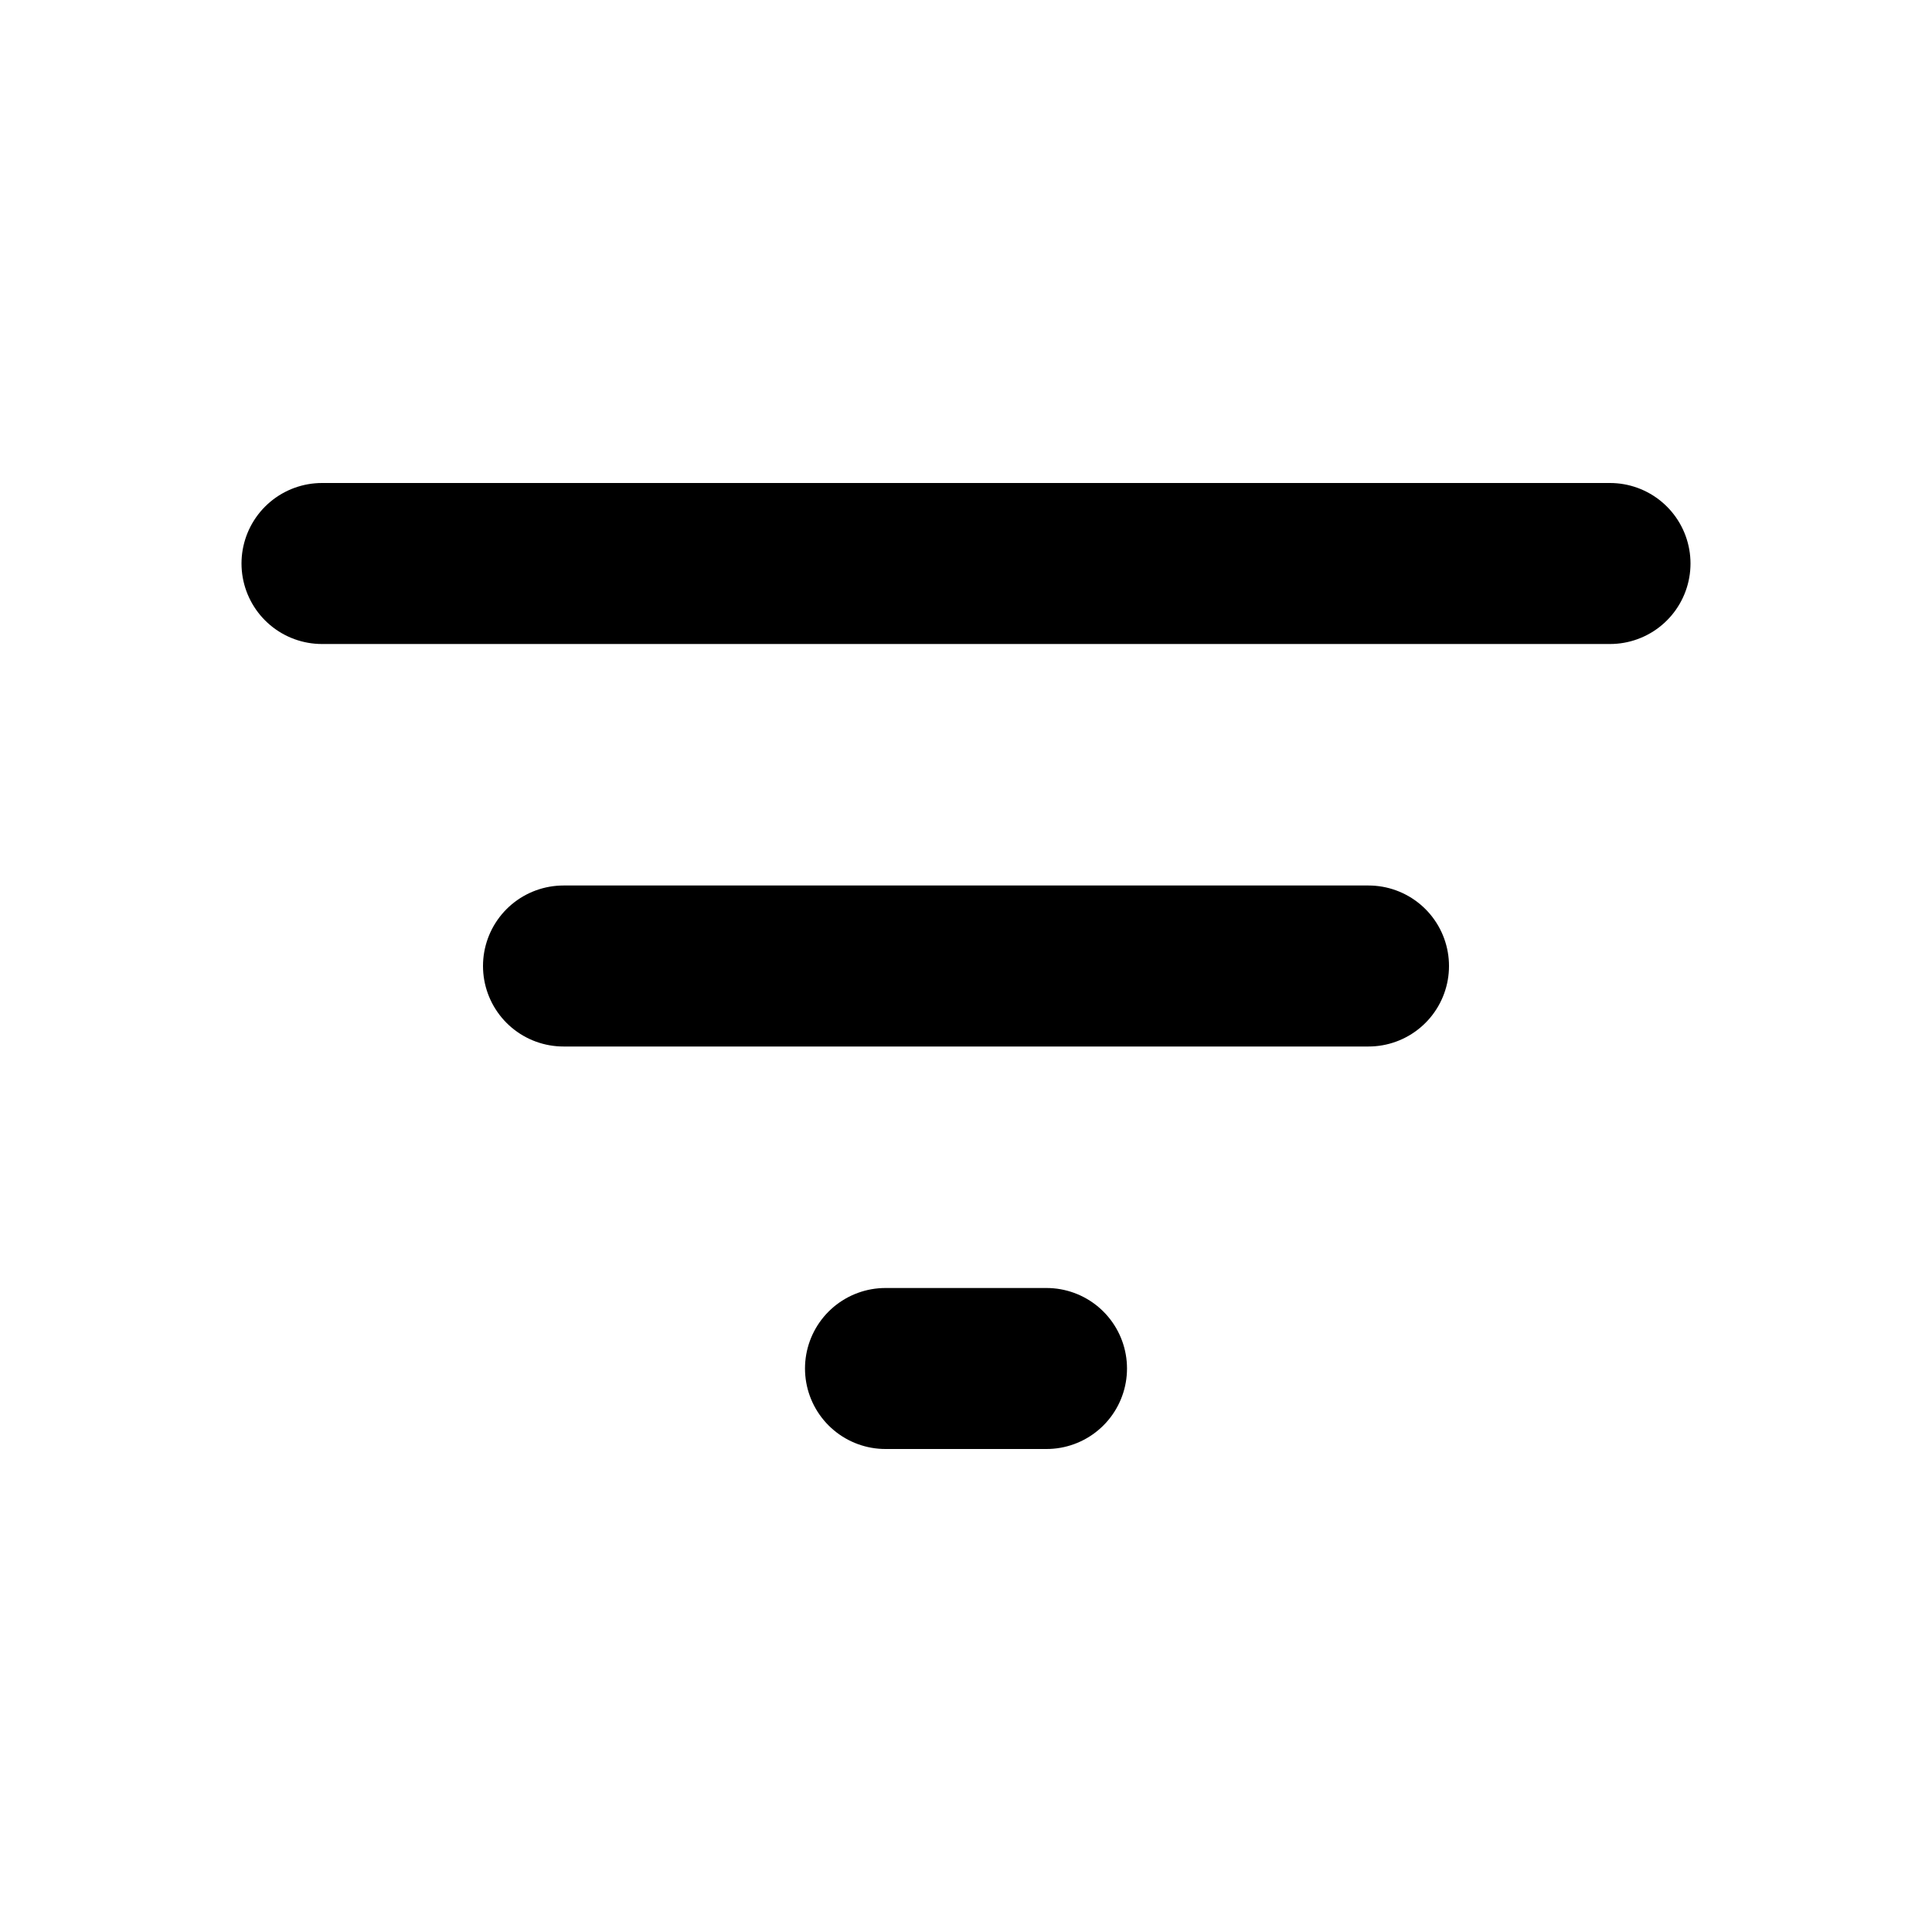
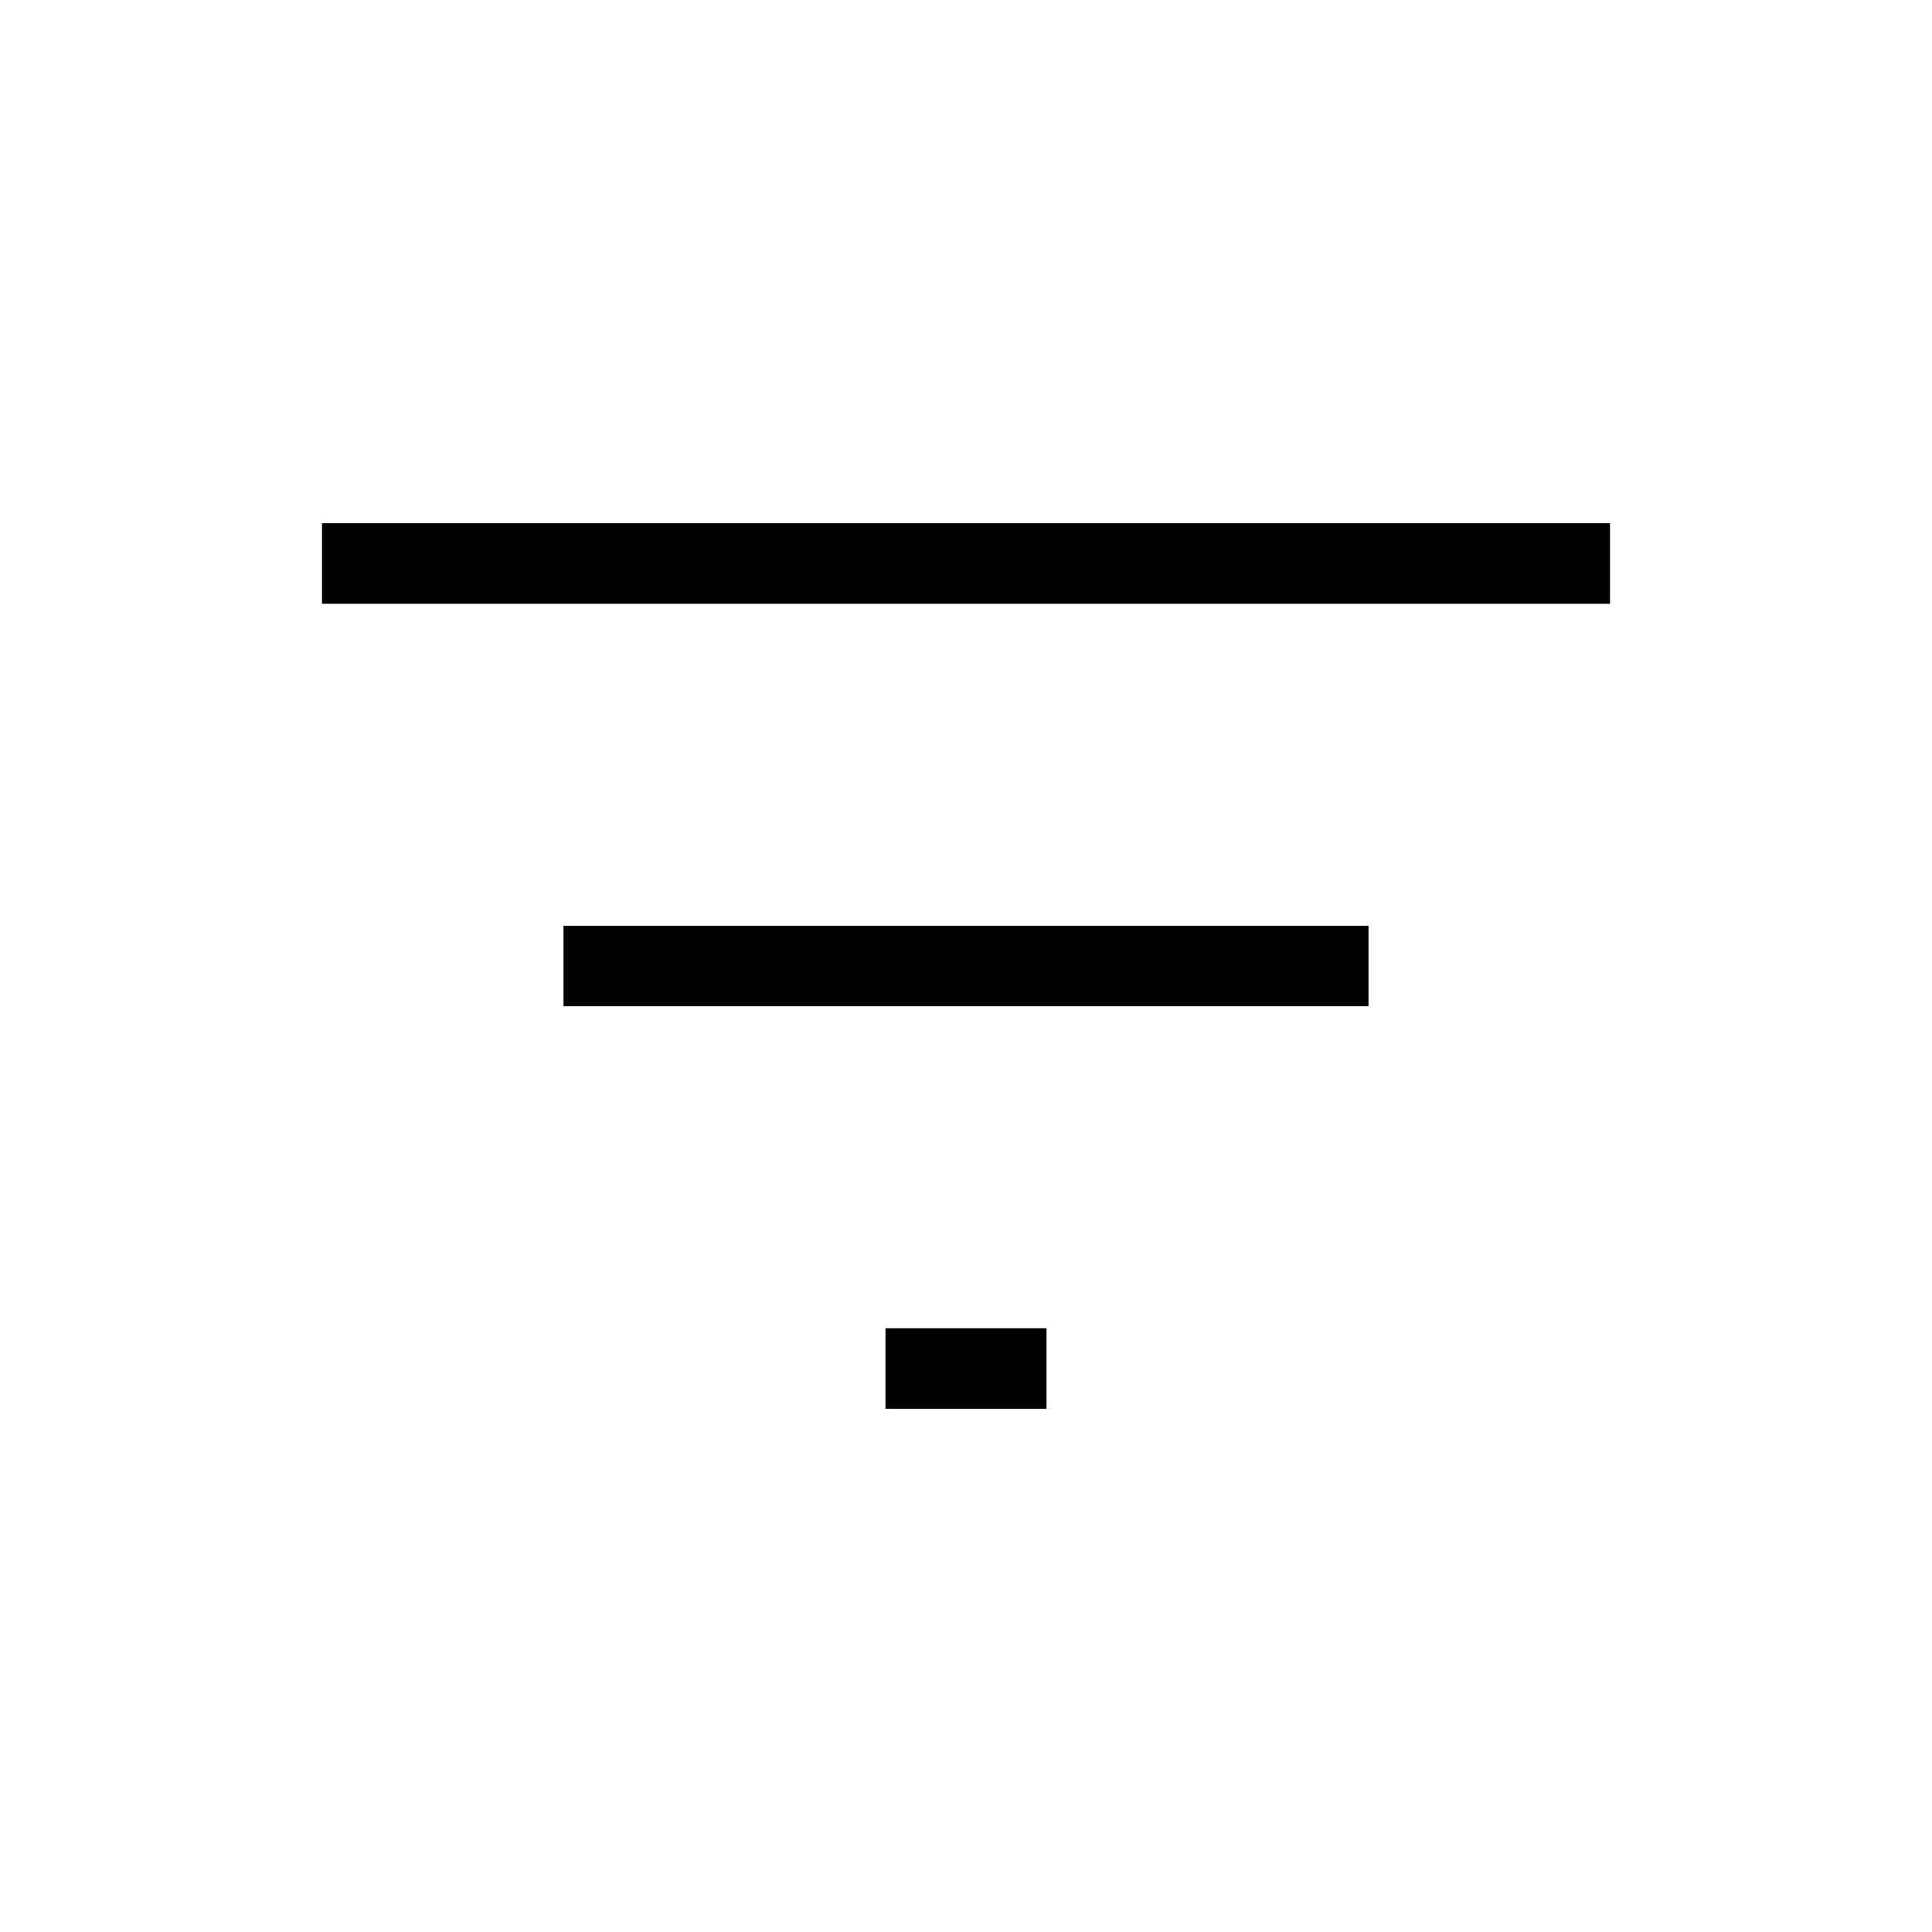
<svg xmlns="http://www.w3.org/2000/svg" viewBox="0 0 24 24" fill="none">
-   <g id="SVGRepo_bgCarrier" stroke-width="0" />
-   <g id="SVGRepo_tracerCarrier" stroke-linecap="round" stroke-linejoin="round" />
+   <g id="SVGRepo_bgCarrier" strokeWidth="0" />
+   <g id="SVGRepo_tracerCarrier" strokeLinecap="round" strokeLinejoin="round" />
  <g id="SVGRepo_iconCarrier">
-     <path d="M4 7H20M7 12H17M11 17H13" stroke="#000000" stroke-width="2" stroke-linecap="round" stroke-linejoin="round" />
+     <path d="M4 7H20M7 12H17M11 17H13" stroke="#000000" strokeWidth="2" strokeLinecap="round" strokeLinejoin="round" />
  </g>
</svg>
